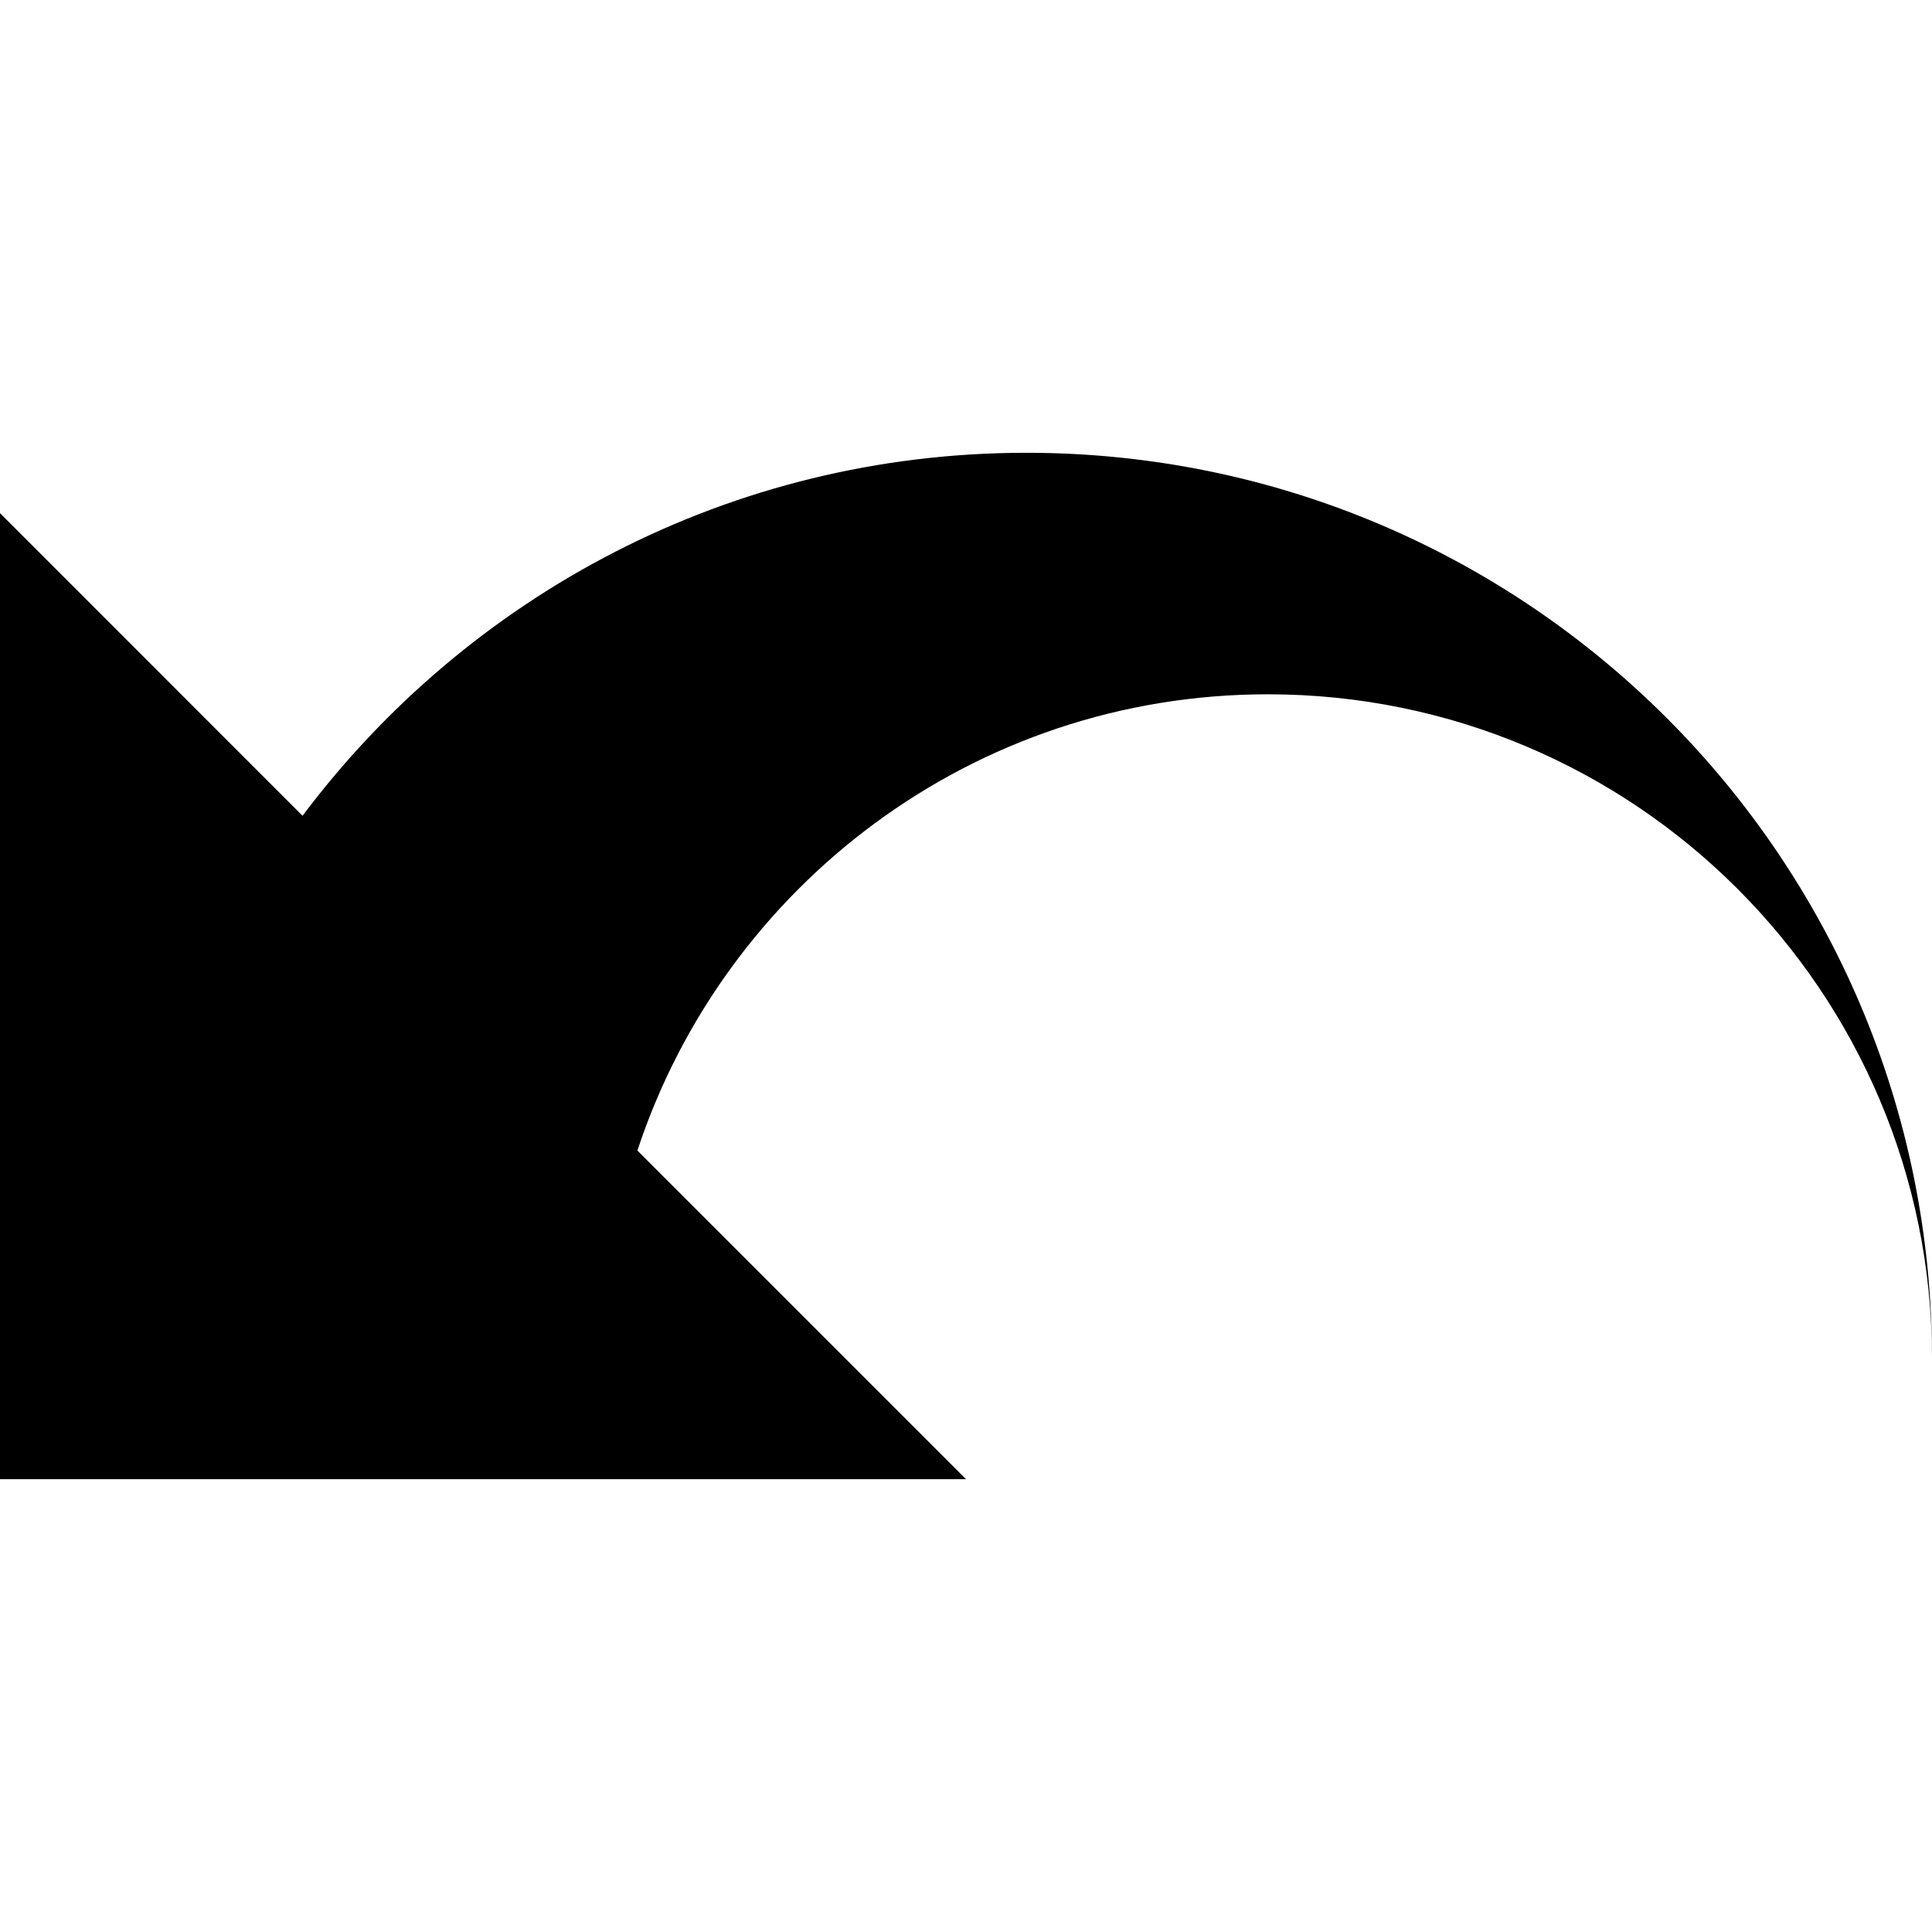
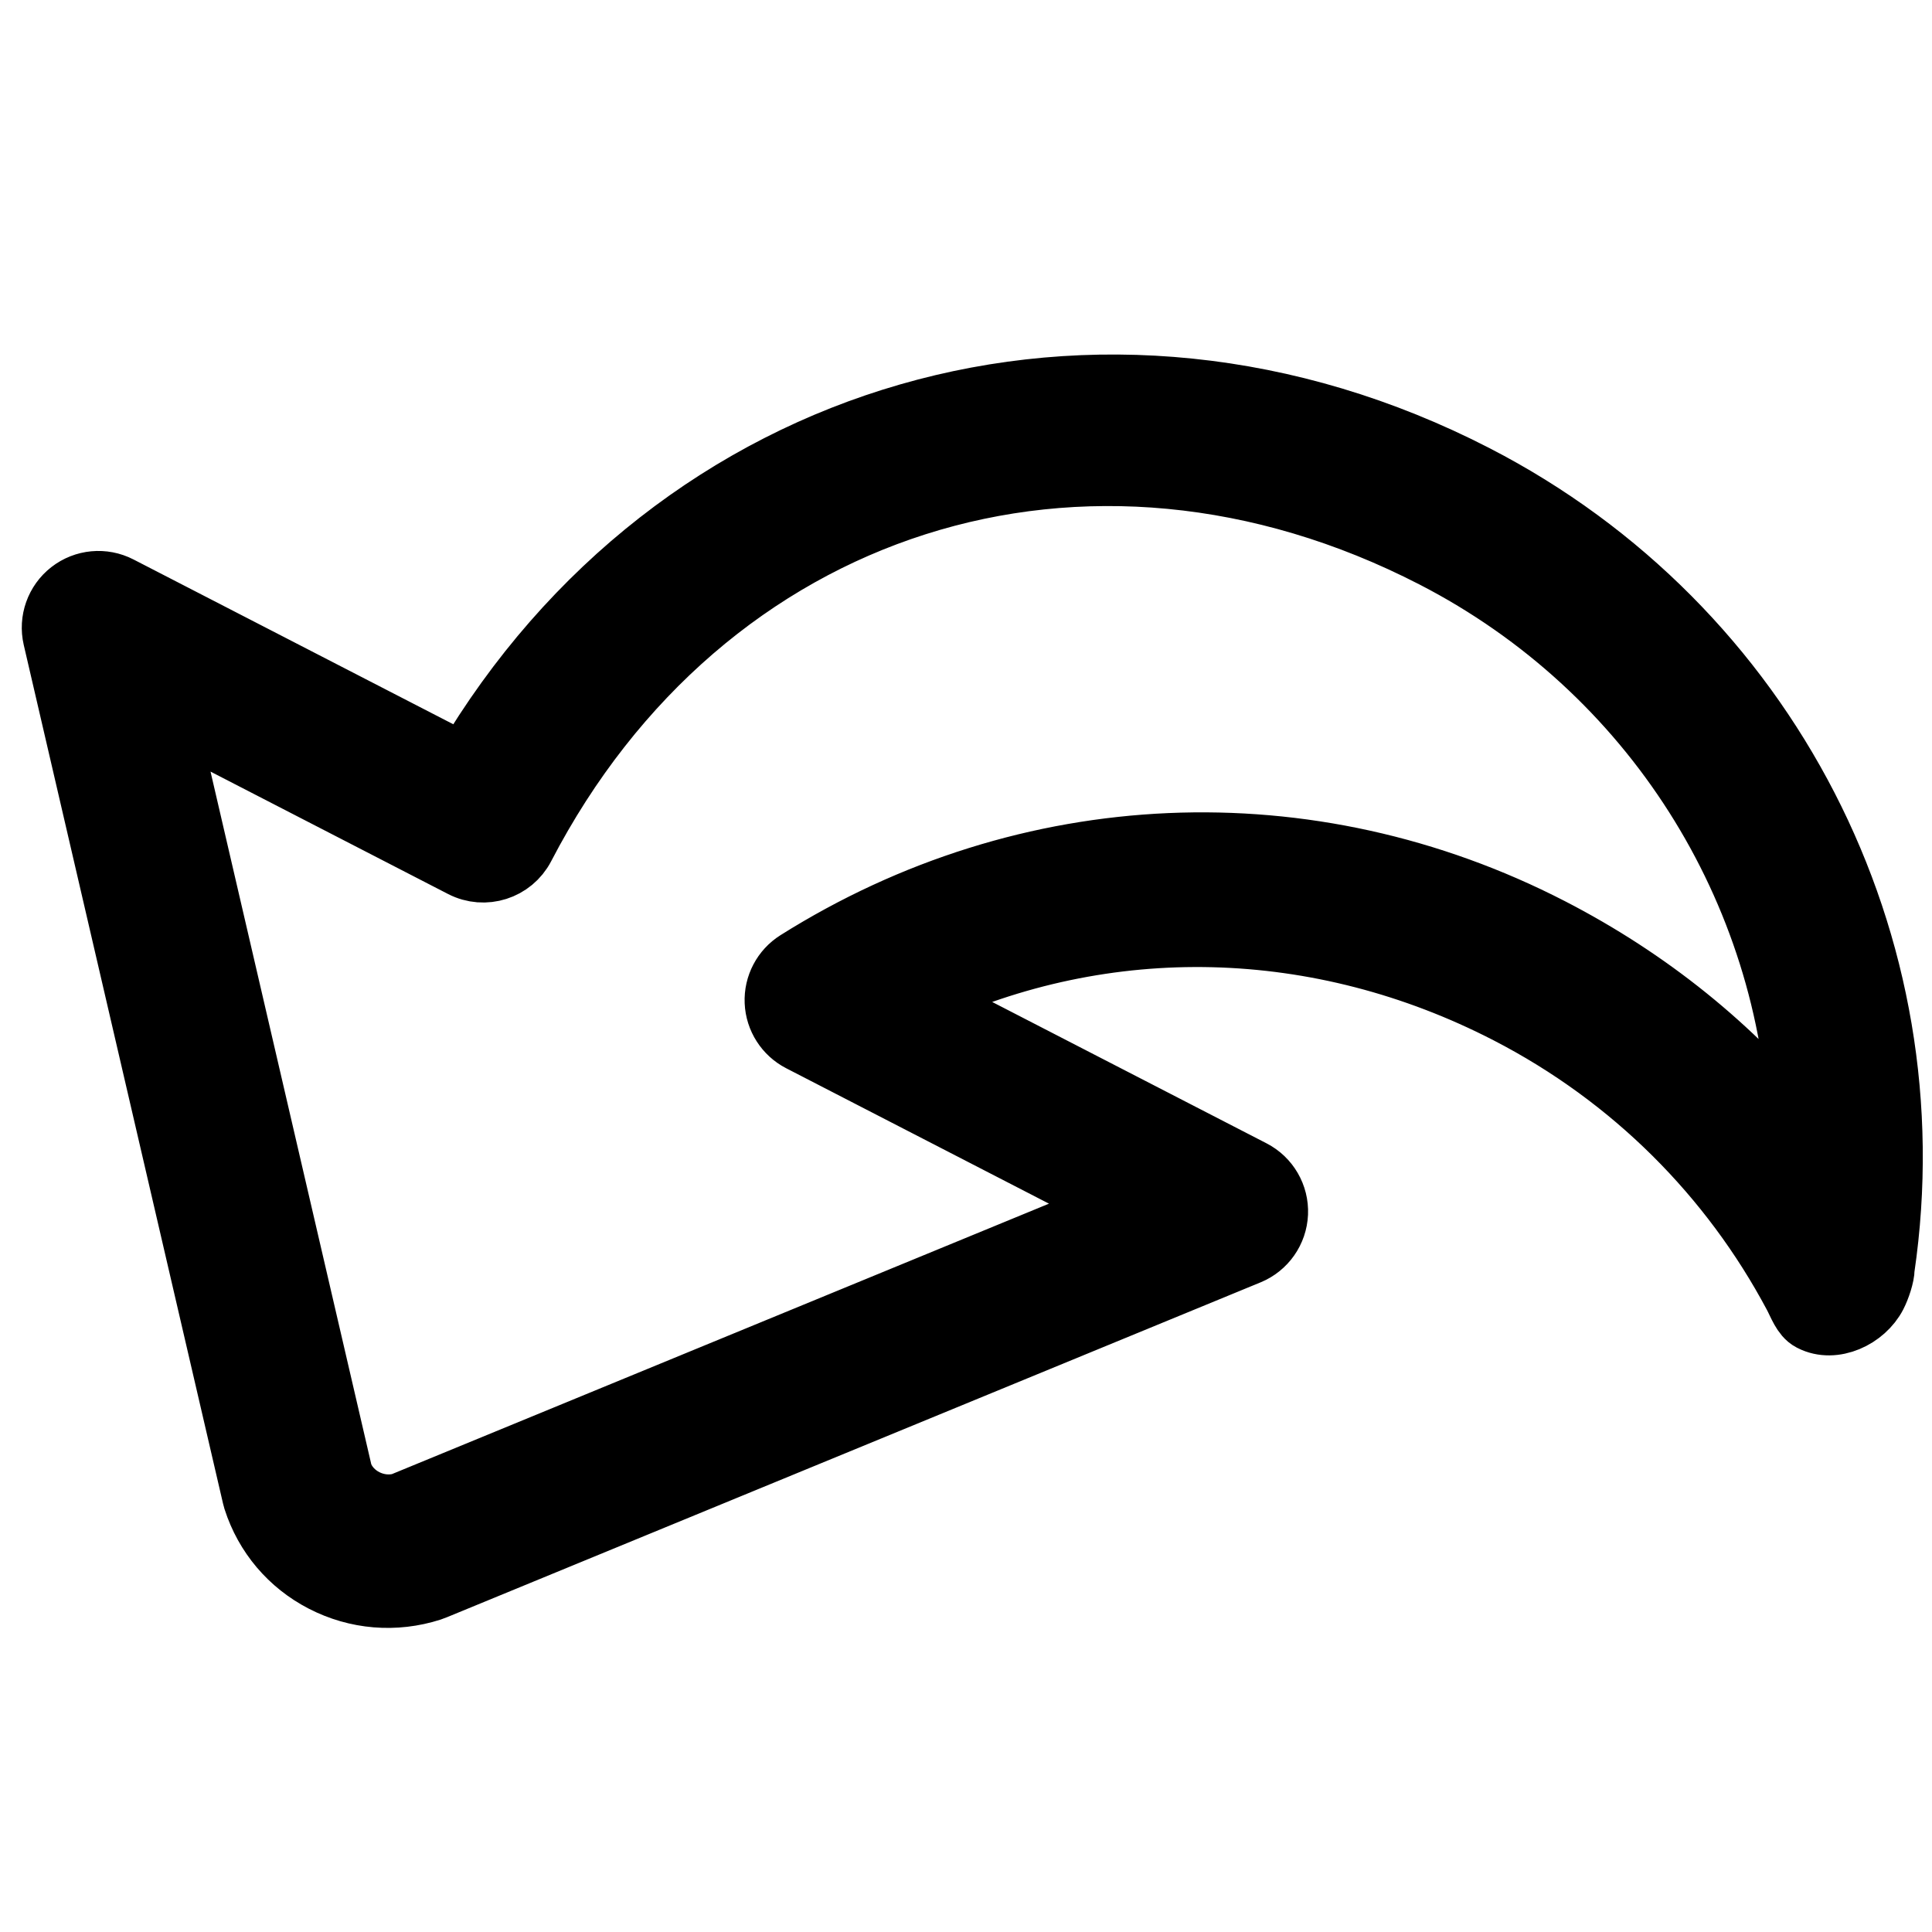
- <svg xmlns="http://www.w3.org/2000/svg" version="1.1" id="Capa_1" x="0px" y="0px" width="485.183px" height="485.183px" viewBox="0 0 485.183 485.183" style="enable-background:new 0 0 485.183 485.183;" xml:space="preserve">
-   <g>
-     <path d="M257.751,113.708c-74.419,0-140.281,35.892-181.773,91.155L0,128.868v242.606h242.606l-82.538-82.532   c21.931-66.52,84.474-114.584,158.326-114.584c92.161,0,166.788,74.689,166.788,166.795   C485.183,215.524,383.365,113.708,257.751,113.708z" />
+ <svg xmlns="http://www.w3.org/2000/svg" version="1.1" id="Capa_1" x="0px" y="0px" viewBox="0 0 63.019 63.019" xml:space="preserve" style="enable-background:new 0 0 63.019 63.019;">
+   <defs id="defs70" />
+   <g id="g3" transform="matrix(0.8889177,0.458067,-0.458067,0.8889177,16.46793,-8.529905)" style="stroke:#000000;stroke-width:2;stroke-miterlimit:4;stroke-dasharray:none;stroke-opacity:1">
+     <g id="g5" style="stroke:#000000;stroke-width:2;stroke-miterlimit:4;stroke-dasharray:none;stroke-opacity:1">
+       <path id="path-1" d="m 22.26,56.156 c -1.217,0 -2.36,-0.473 -3.22,-1.33 -0.028,-0.03 -0.056,-0.06 -0.083,-0.091 L 0.356,32.824 c -0.378,-0.446 -0.463,-1.071 -0.218,-1.601 0.245,-0.53 0.776,-0.87 1.361,-0.87 l 12.663,0 C 14.928,16.859 25.432,6.864 39.159,6.864 c 10.732,0 20.221,6.776 23.687,16.888 0.11,0.209 0.173,0.648 0.173,0.901 0,0.828 -0.671,1.7 -1.5,1.7 -0.005,0 -0.012,0 -0.02,0 -0.298,0 -0.596,-0.289 -0.854,-0.467 -3.6,-2.494 -7.934,-3.912 -12.533,-3.912 -6.88,0 -13.159,3.024 -17.269,8.379 l 12.233,0 c 0.584,0 1.116,0.34 1.361,0.87 0.245,0.531 0.16,1.156 -0.219,1.602 L 25.617,54.707 c -0.025,0.031 -0.053,0.061 -0.081,0.089 -0.876,0.877 -2.04,1.36 -3.276,1.36 z m -1.062,-3.417 c 0.589,0.552 1.584,0.535 2.179,-0.029 l 16.454,-19.357 -11.807,0 c -0.538,0 -1.036,-0.289 -1.303,-0.756 -0.267,-0.468 -0.263,-1.043 0.011,-1.507 4.516,-7.649 12.509,-12.217 21.38,-12.217 3.595,0 7.053,0.715 10.201,2.092 -3.86,-6.777 -11.11,-11.101 -19.154,-11.101 -12.73,0 -22,9.25 -22.041,21.994 -0.003,0.826 -0.674,1.495 -1.5,1.495 l -10.877,0 16.457,19.386 z" style="stroke:#000000;stroke-width:2;stroke-miterlimit:4;stroke-dasharray:none;stroke-opacity:1" />
+     </g>
+     <g id="g8" style="stroke:#000000;stroke-width:2;stroke-miterlimit:4;stroke-dasharray:none;stroke-opacity:1" />
+     <g id="g10" style="stroke:#000000;stroke-width:2;stroke-miterlimit:4;stroke-dasharray:none;stroke-opacity:1" />
+     <g id="g12" style="stroke:#000000;stroke-width:2;stroke-miterlimit:4;stroke-dasharray:none;stroke-opacity:1" />
+     <g id="g14" style="stroke:#000000;stroke-width:2;stroke-miterlimit:4;stroke-dasharray:none;stroke-opacity:1" />
+     <g id="g16" style="stroke:#000000;stroke-width:2;stroke-miterlimit:4;stroke-dasharray:none;stroke-opacity:1" />
+     <g id="g18" style="stroke:#000000;stroke-width:2;stroke-miterlimit:4;stroke-dasharray:none;stroke-opacity:1" />
+     <g id="g20" style="stroke:#000000;stroke-width:2;stroke-miterlimit:4;stroke-dasharray:none;stroke-opacity:1" />
+     <g id="g22" style="stroke:#000000;stroke-width:2;stroke-miterlimit:4;stroke-dasharray:none;stroke-opacity:1" />
+     <g id="g24" style="stroke:#000000;stroke-width:2;stroke-miterlimit:4;stroke-dasharray:none;stroke-opacity:1" />
+     <g id="g26" style="stroke:#000000;stroke-width:2;stroke-miterlimit:4;stroke-dasharray:none;stroke-opacity:1" />
+     <g id="g28" style="stroke:#000000;stroke-width:2;stroke-miterlimit:4;stroke-dasharray:none;stroke-opacity:1" />
+     <g id="g30" style="stroke:#000000;stroke-width:2;stroke-miterlimit:4;stroke-dasharray:none;stroke-opacity:1" />
+     <g id="g32" style="stroke:#000000;stroke-width:2;stroke-miterlimit:4;stroke-dasharray:none;stroke-opacity:1" />
+     <g id="g34" style="stroke:#000000;stroke-width:2;stroke-miterlimit:4;stroke-dasharray:none;stroke-opacity:1" />
+     <g id="g36" style="stroke:#000000;stroke-width:2;stroke-miterlimit:4;stroke-dasharray:none;stroke-opacity:1" />
  </g>
-   <g>
- </g>
-   <g>
- </g>
-   <g>
- </g>
-   <g>
- </g>
-   <g>
- </g>
-   <g>
- </g>
-   <g>
- </g>
-   <g>
- </g>
-   <g>
- </g>
-   <g>
- </g>
-   <g>
- </g>
-   <g>
- </g>
-   <g>
- </g>
-   <g>
- </g>
-   <g>
- </g>
+   <g id="g38" />
+   <g id="g40" />
+   <g id="g42" />
+   <g id="g44" />
+   <g id="g46" />
+   <g id="g48" />
+   <g id="g50" />
+   <g id="g52" />
+   <g id="g54" />
+   <g id="g56" />
+   <g id="g58" />
+   <g id="g60" />
+   <g id="g62" />
+   <g id="g64" />
+   <g id="g66" />
</svg>
